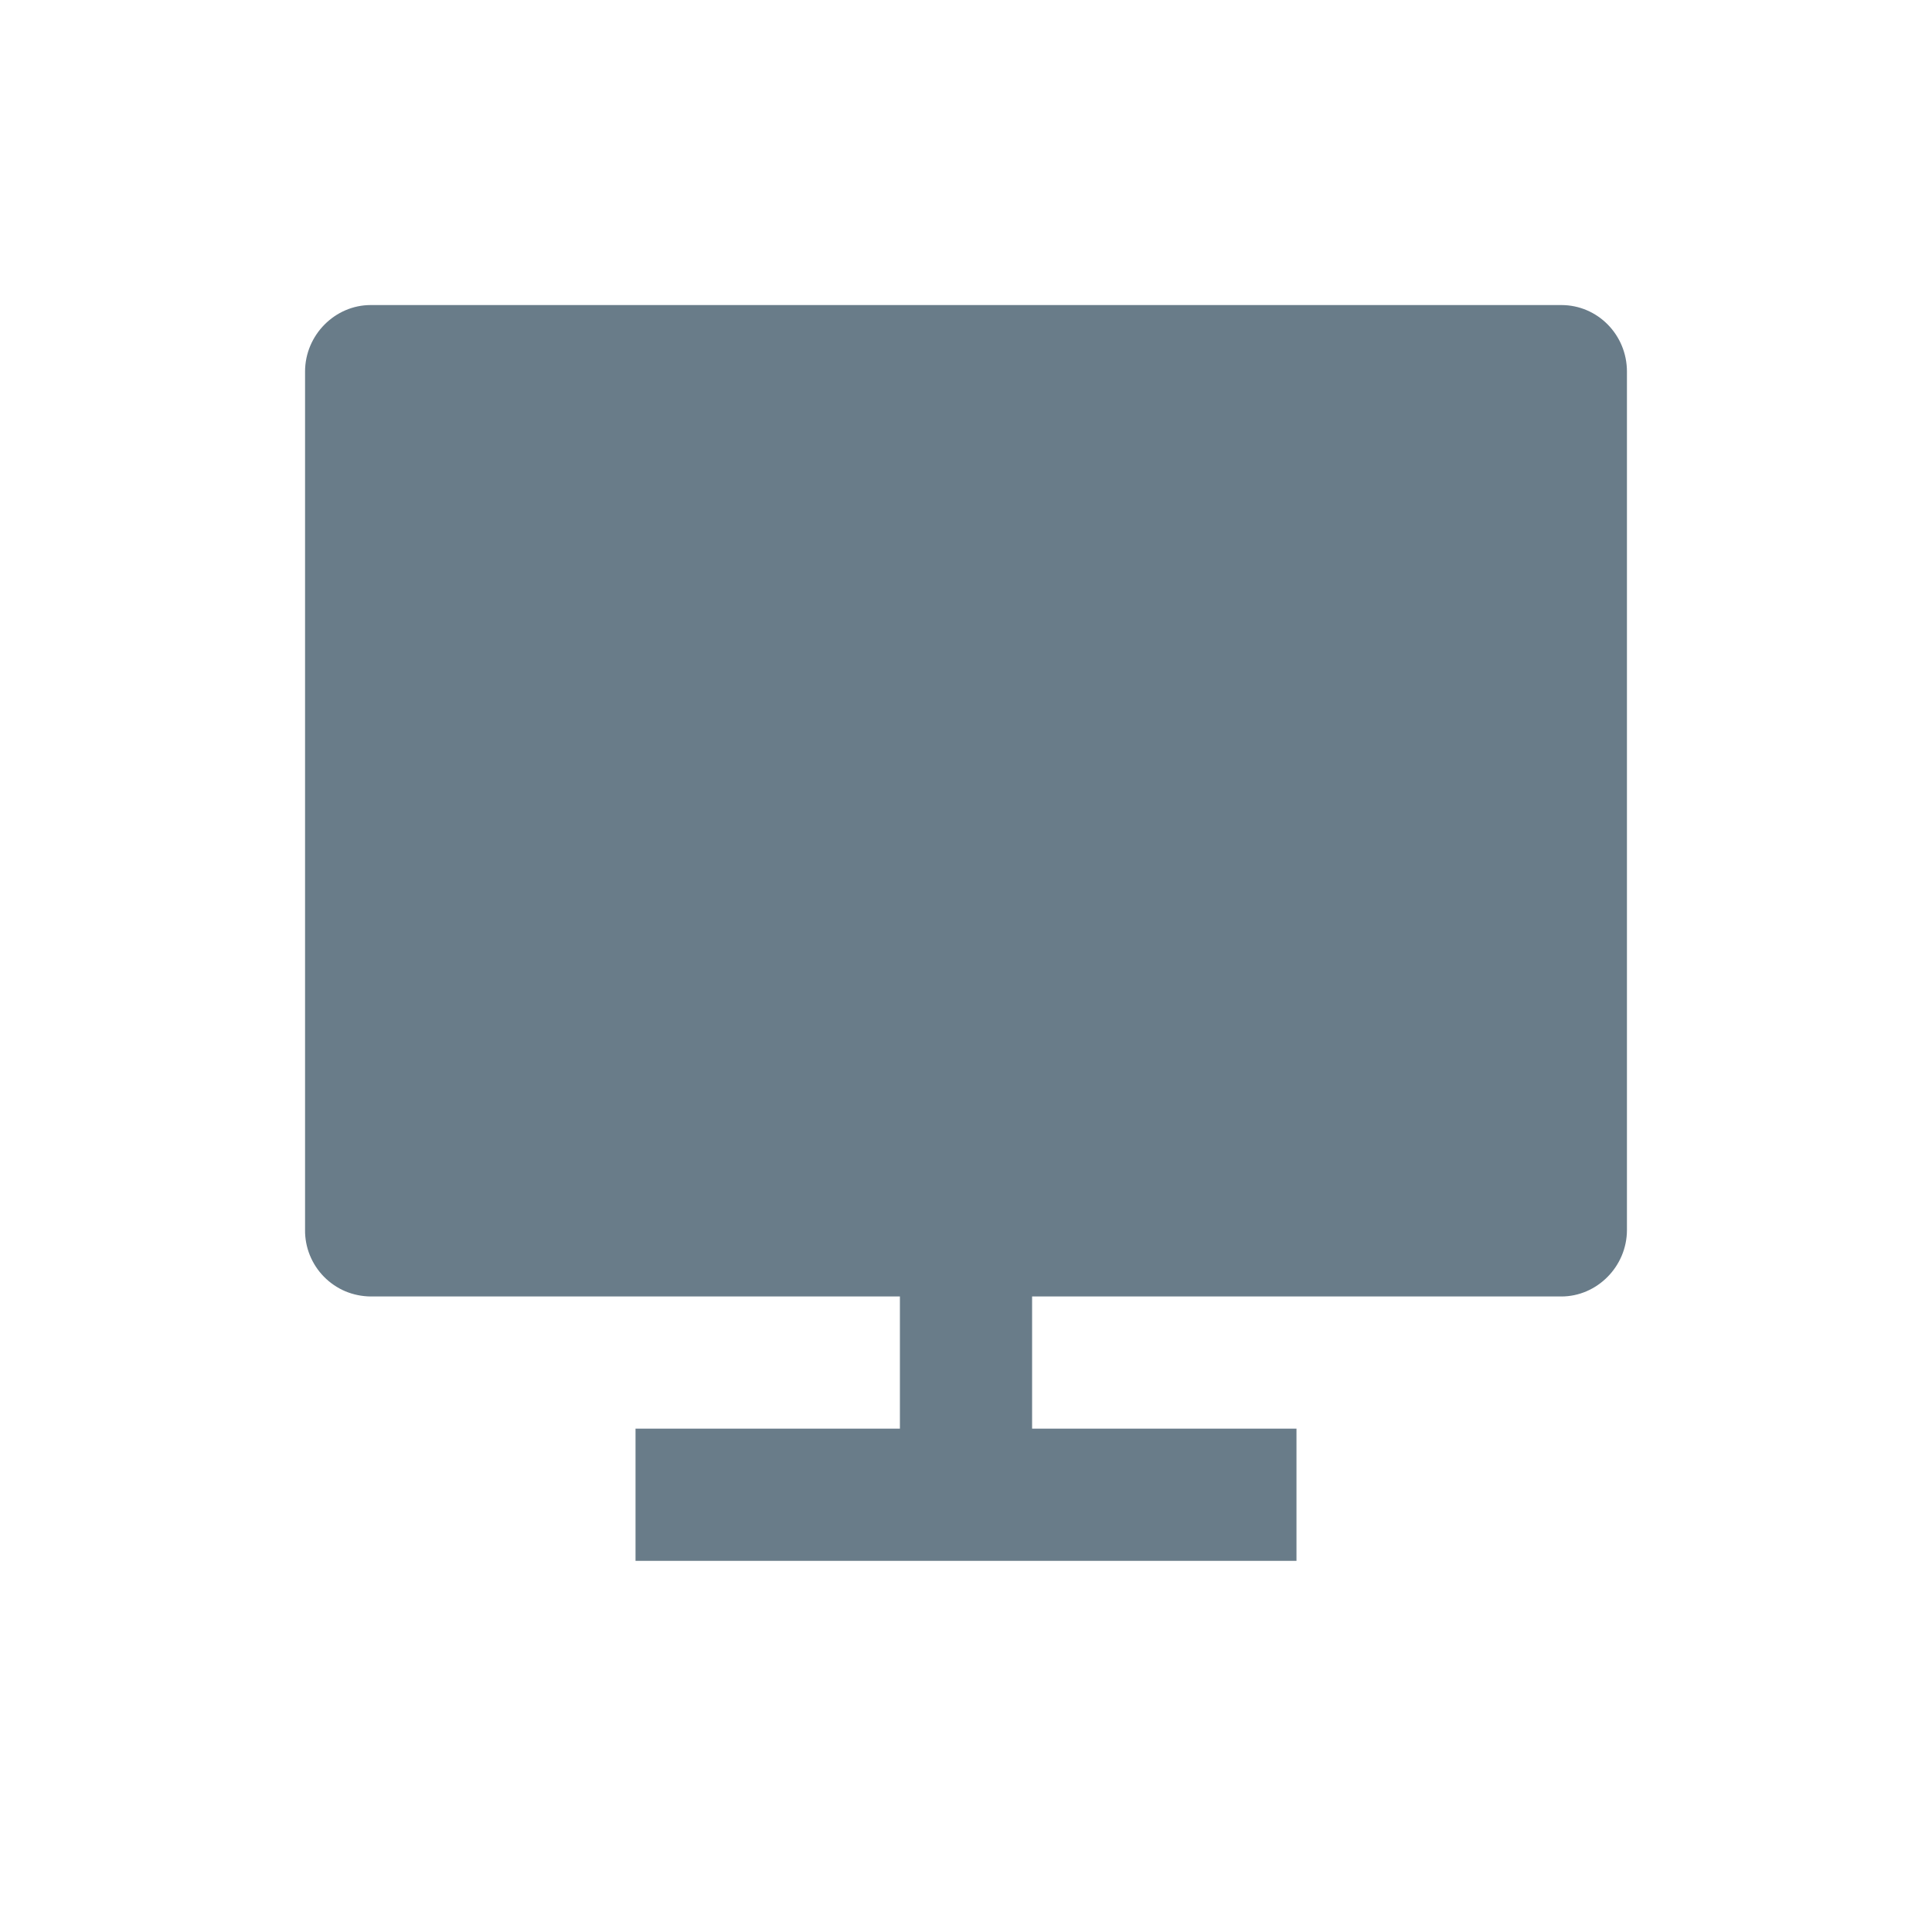
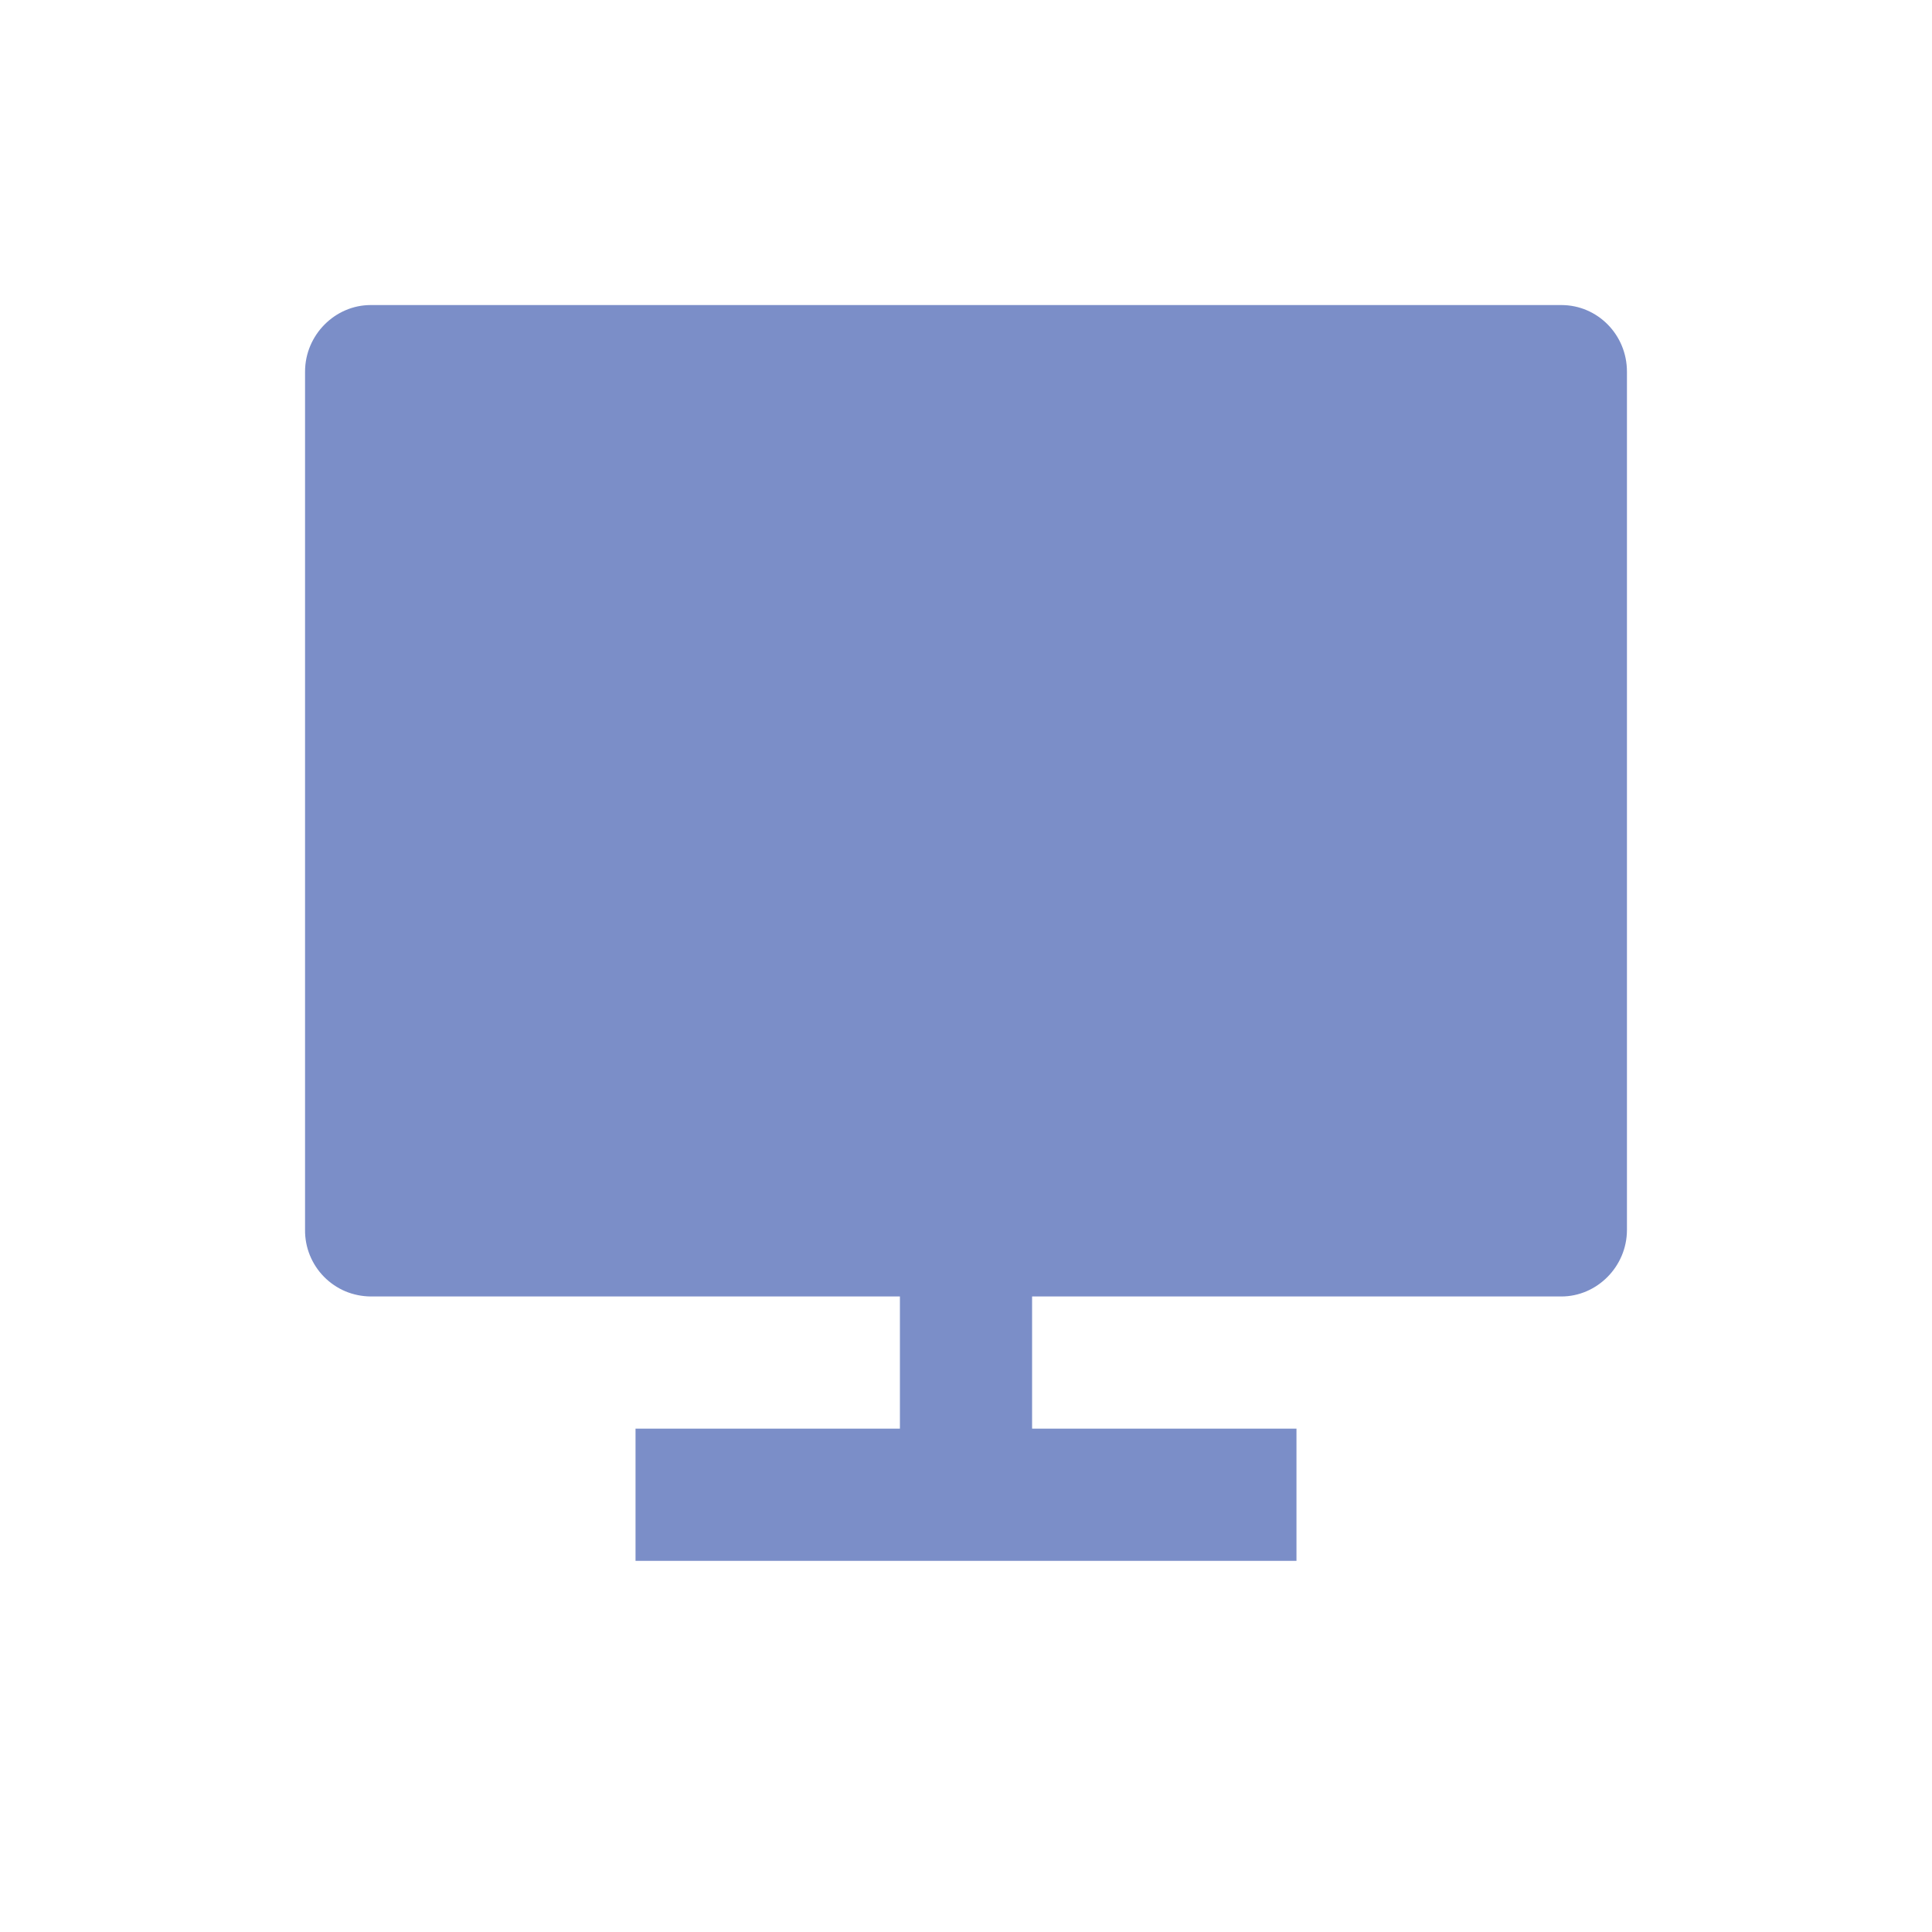
<svg xmlns="http://www.w3.org/2000/svg" width="19" height="19" viewBox="0 0 19 19" fill="none">
-   <path d="M10.15 12.75V14.05H12.75V15.35H6.25V14.05H8.85V12.75H3.645C3.559 12.749 3.475 12.732 3.396 12.699C3.318 12.666 3.246 12.617 3.186 12.556C3.126 12.495 3.079 12.423 3.047 12.344C3.015 12.265 2.999 12.18 3 12.095V3.655C3 3.293 3.296 3 3.645 3H15.355C15.711 3 16 3.292 16 3.655V12.095C16 12.457 15.704 12.75 15.355 12.75H10.15Z" fill="#697C89" />
+   <path d="M10.15 12.75V14.05H12.75V15.35H6.25V14.05H8.85V12.75H3.645C3.559 12.749 3.475 12.732 3.396 12.699C3.318 12.666 3.246 12.617 3.186 12.556C3.126 12.495 3.079 12.423 3.047 12.344C3.015 12.265 2.999 12.18 3 12.095V3.655C3 3.293 3.296 3 3.645 3H15.355C15.711 3 16 3.292 16 3.655V12.095C16 12.457 15.704 12.75 15.355 12.75H10.15Z" fill="#7B8EC8" />
</svg>
